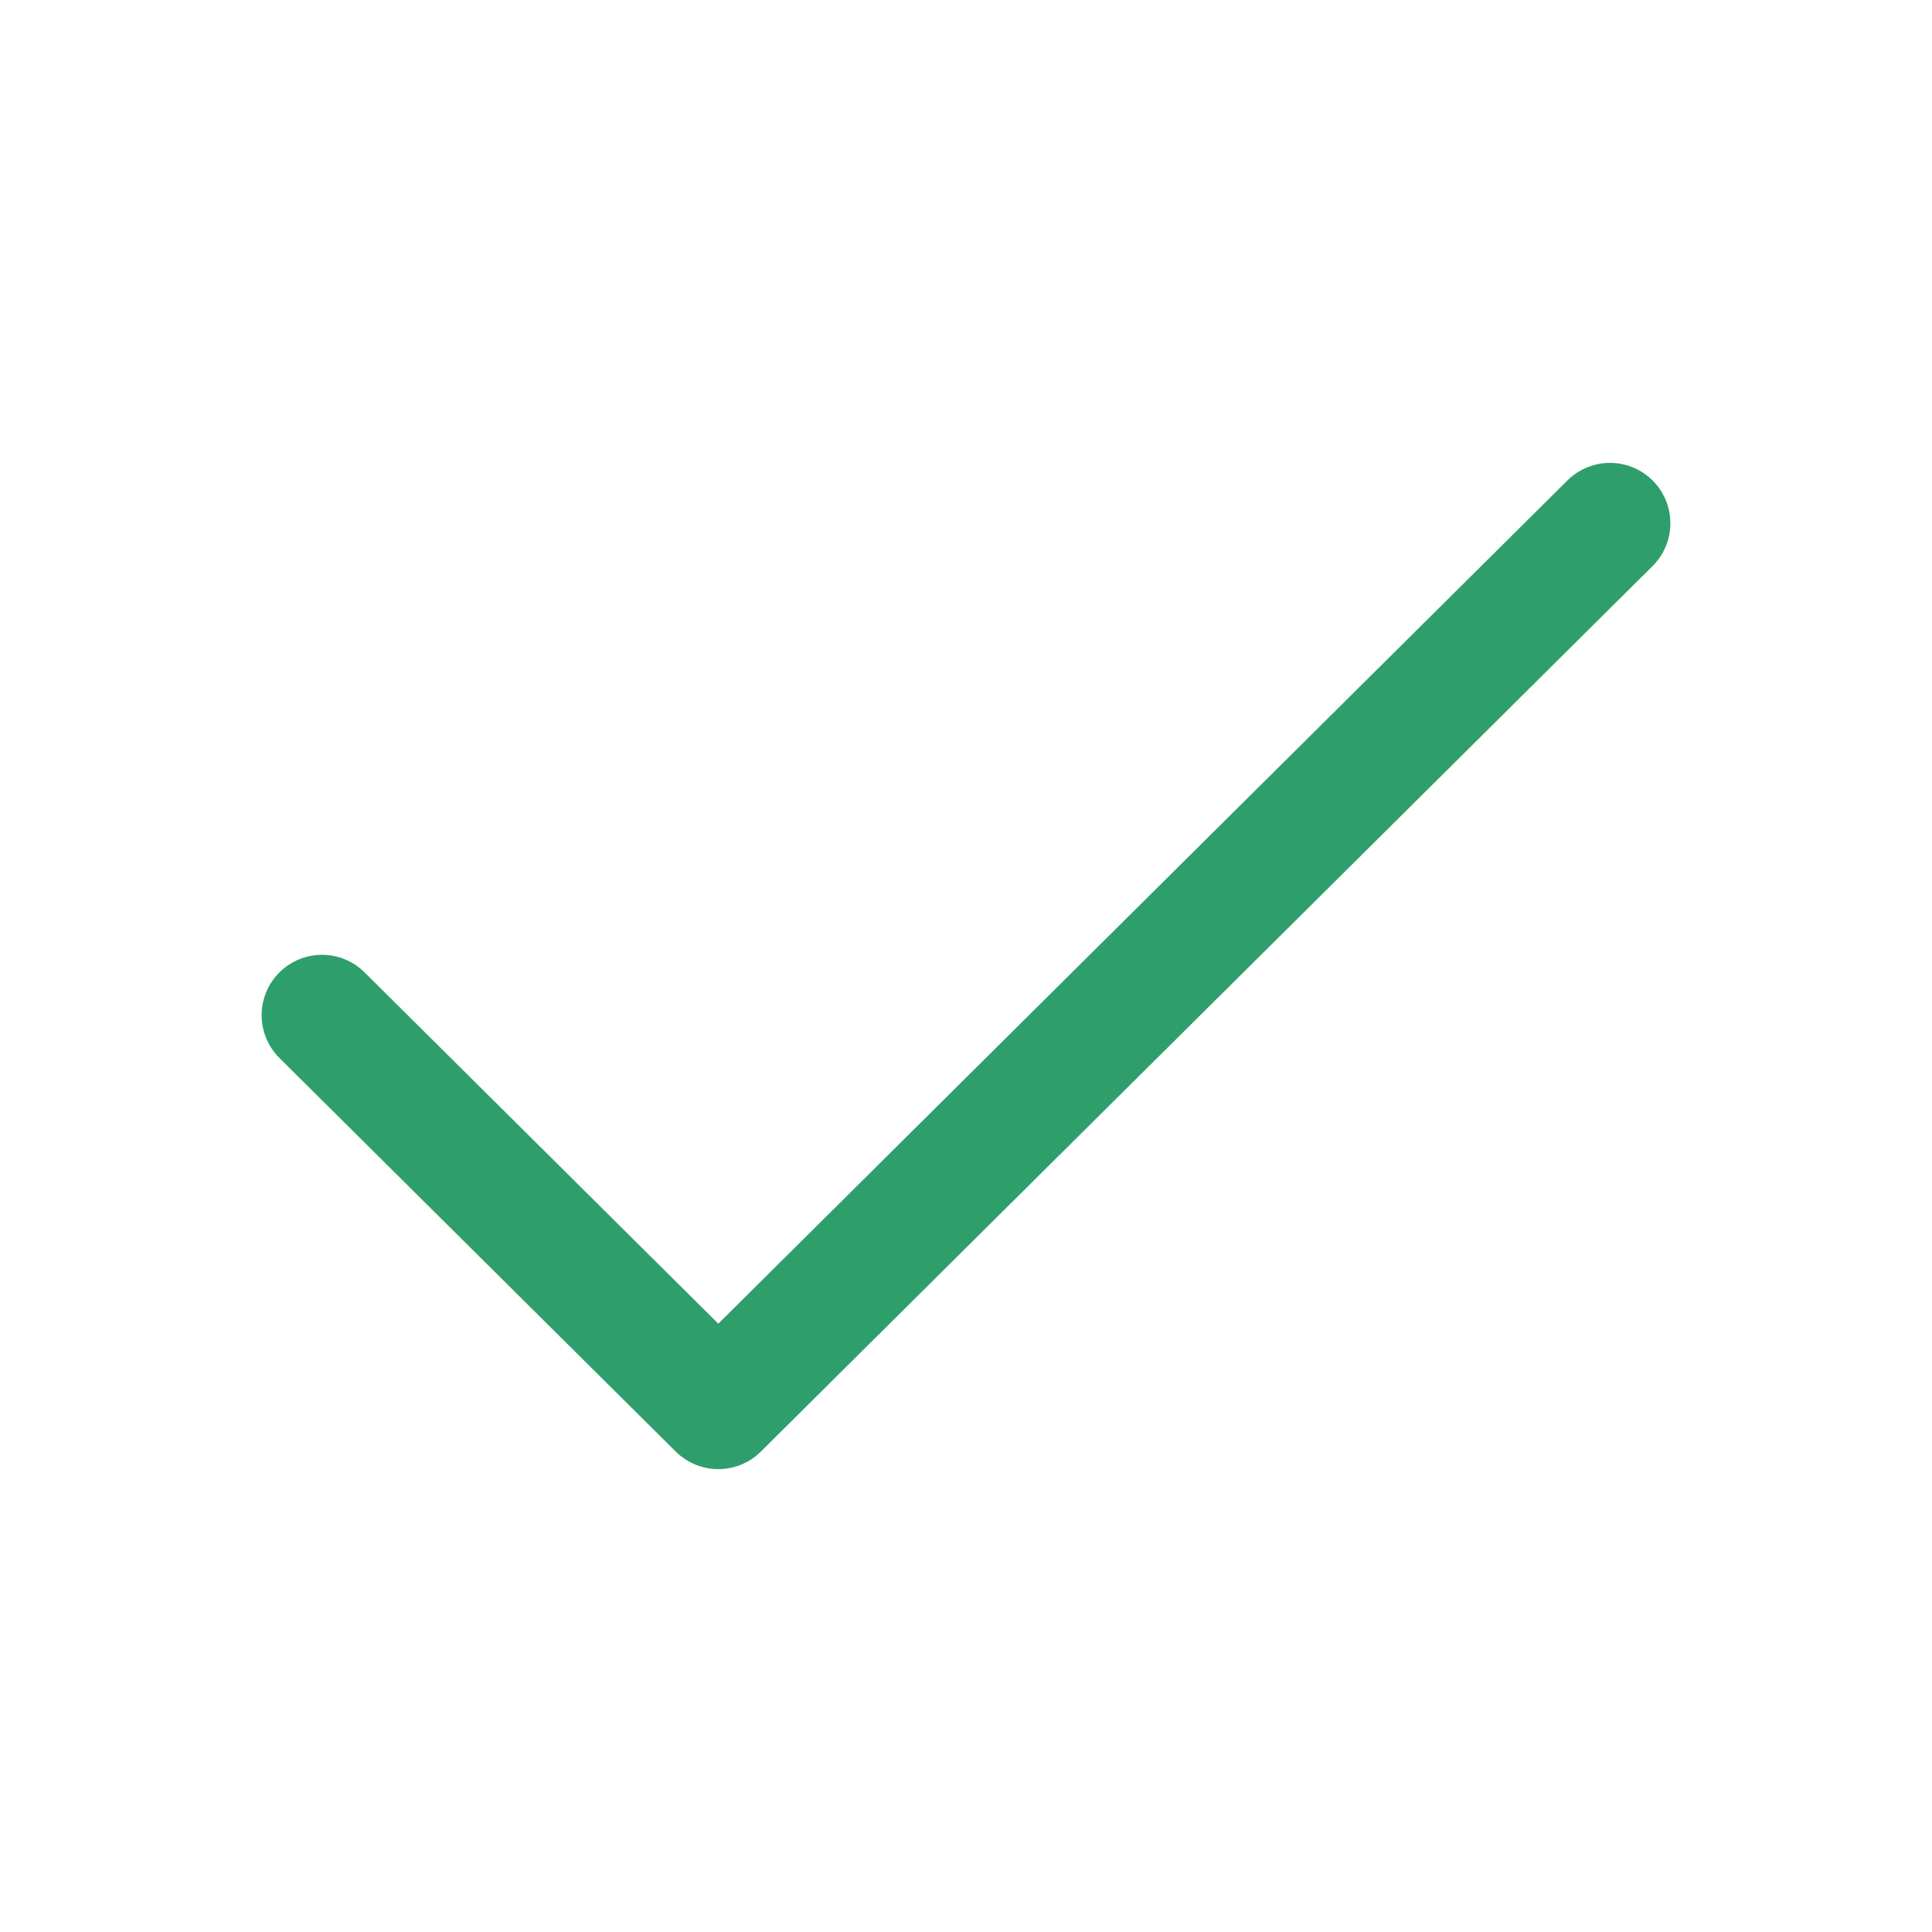
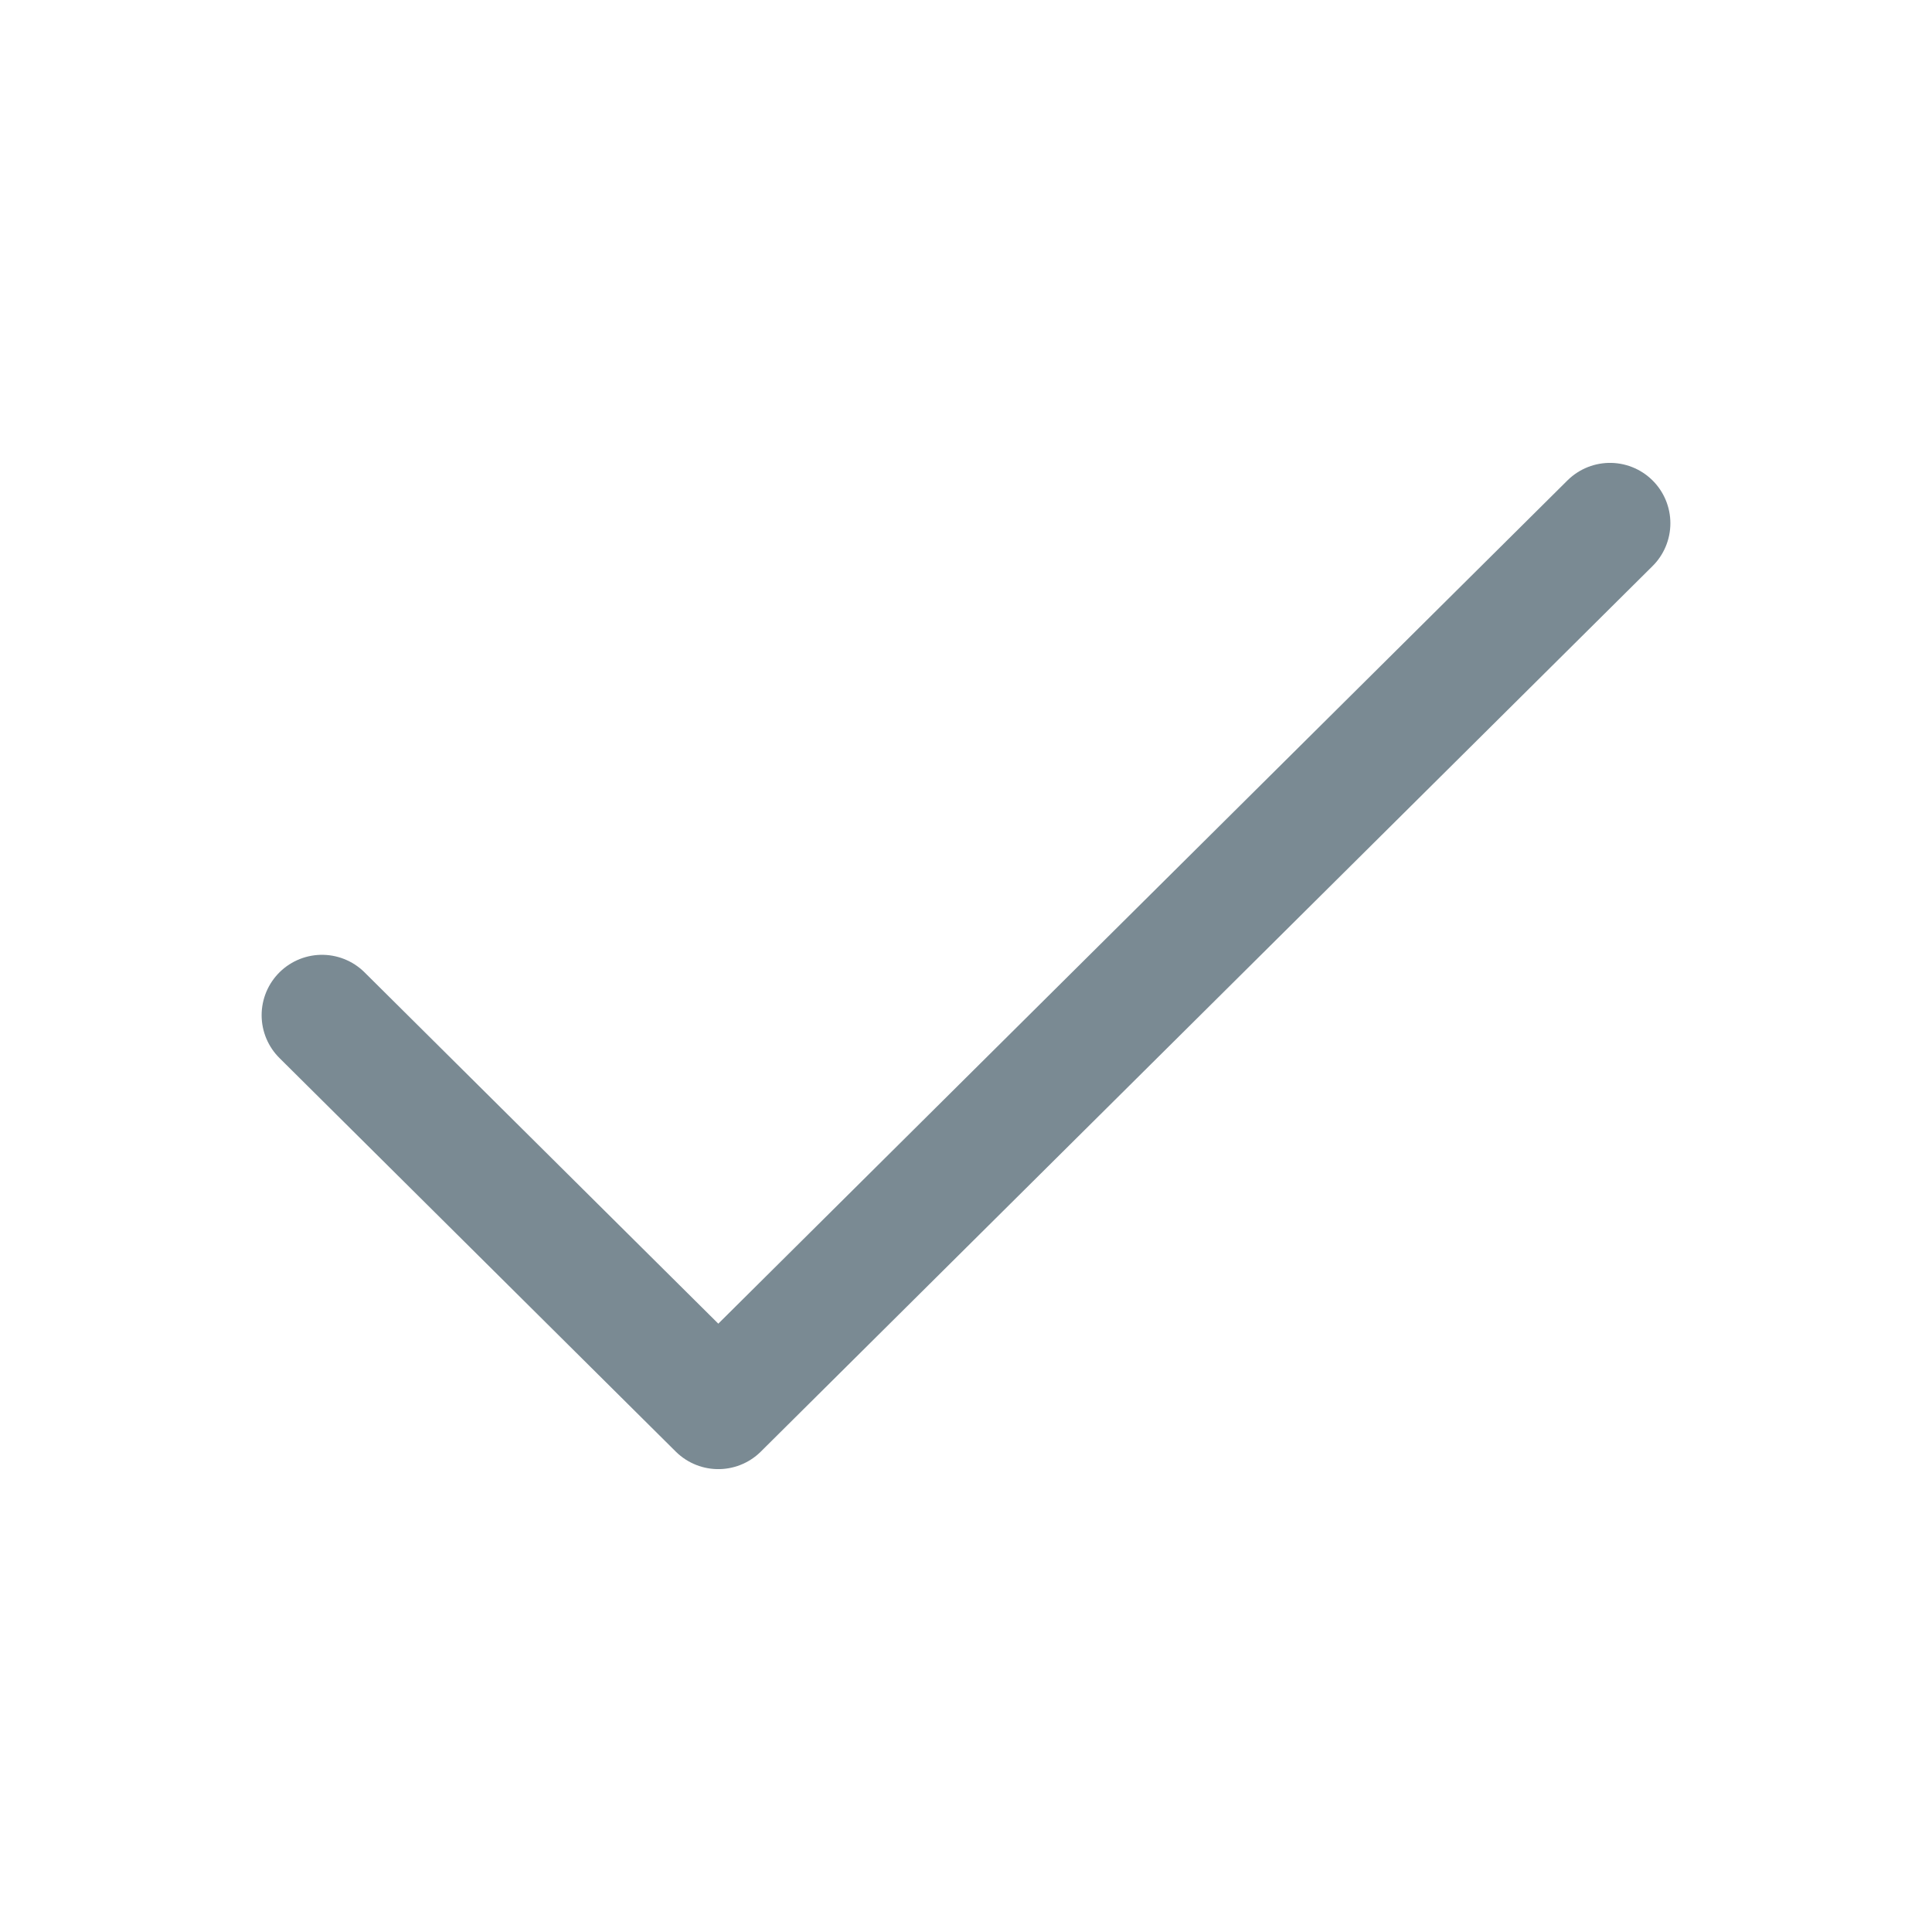
<svg xmlns="http://www.w3.org/2000/svg" width="800px" height="800px" viewBox="0 0 24 24" fill="none">
-   <path d="M4 12.611L8.923 17.5L20 6.5" stroke="#2e9f6c" stroke-width="1.5" stroke-linecap="round" stroke-linejoin="round" />
+   <path d="M4 12.611L8.923 17.5L20 6.5" stroke="#7A8A93" stroke-width="1.5" stroke-linecap="round" stroke-linejoin="round" />
</svg>
